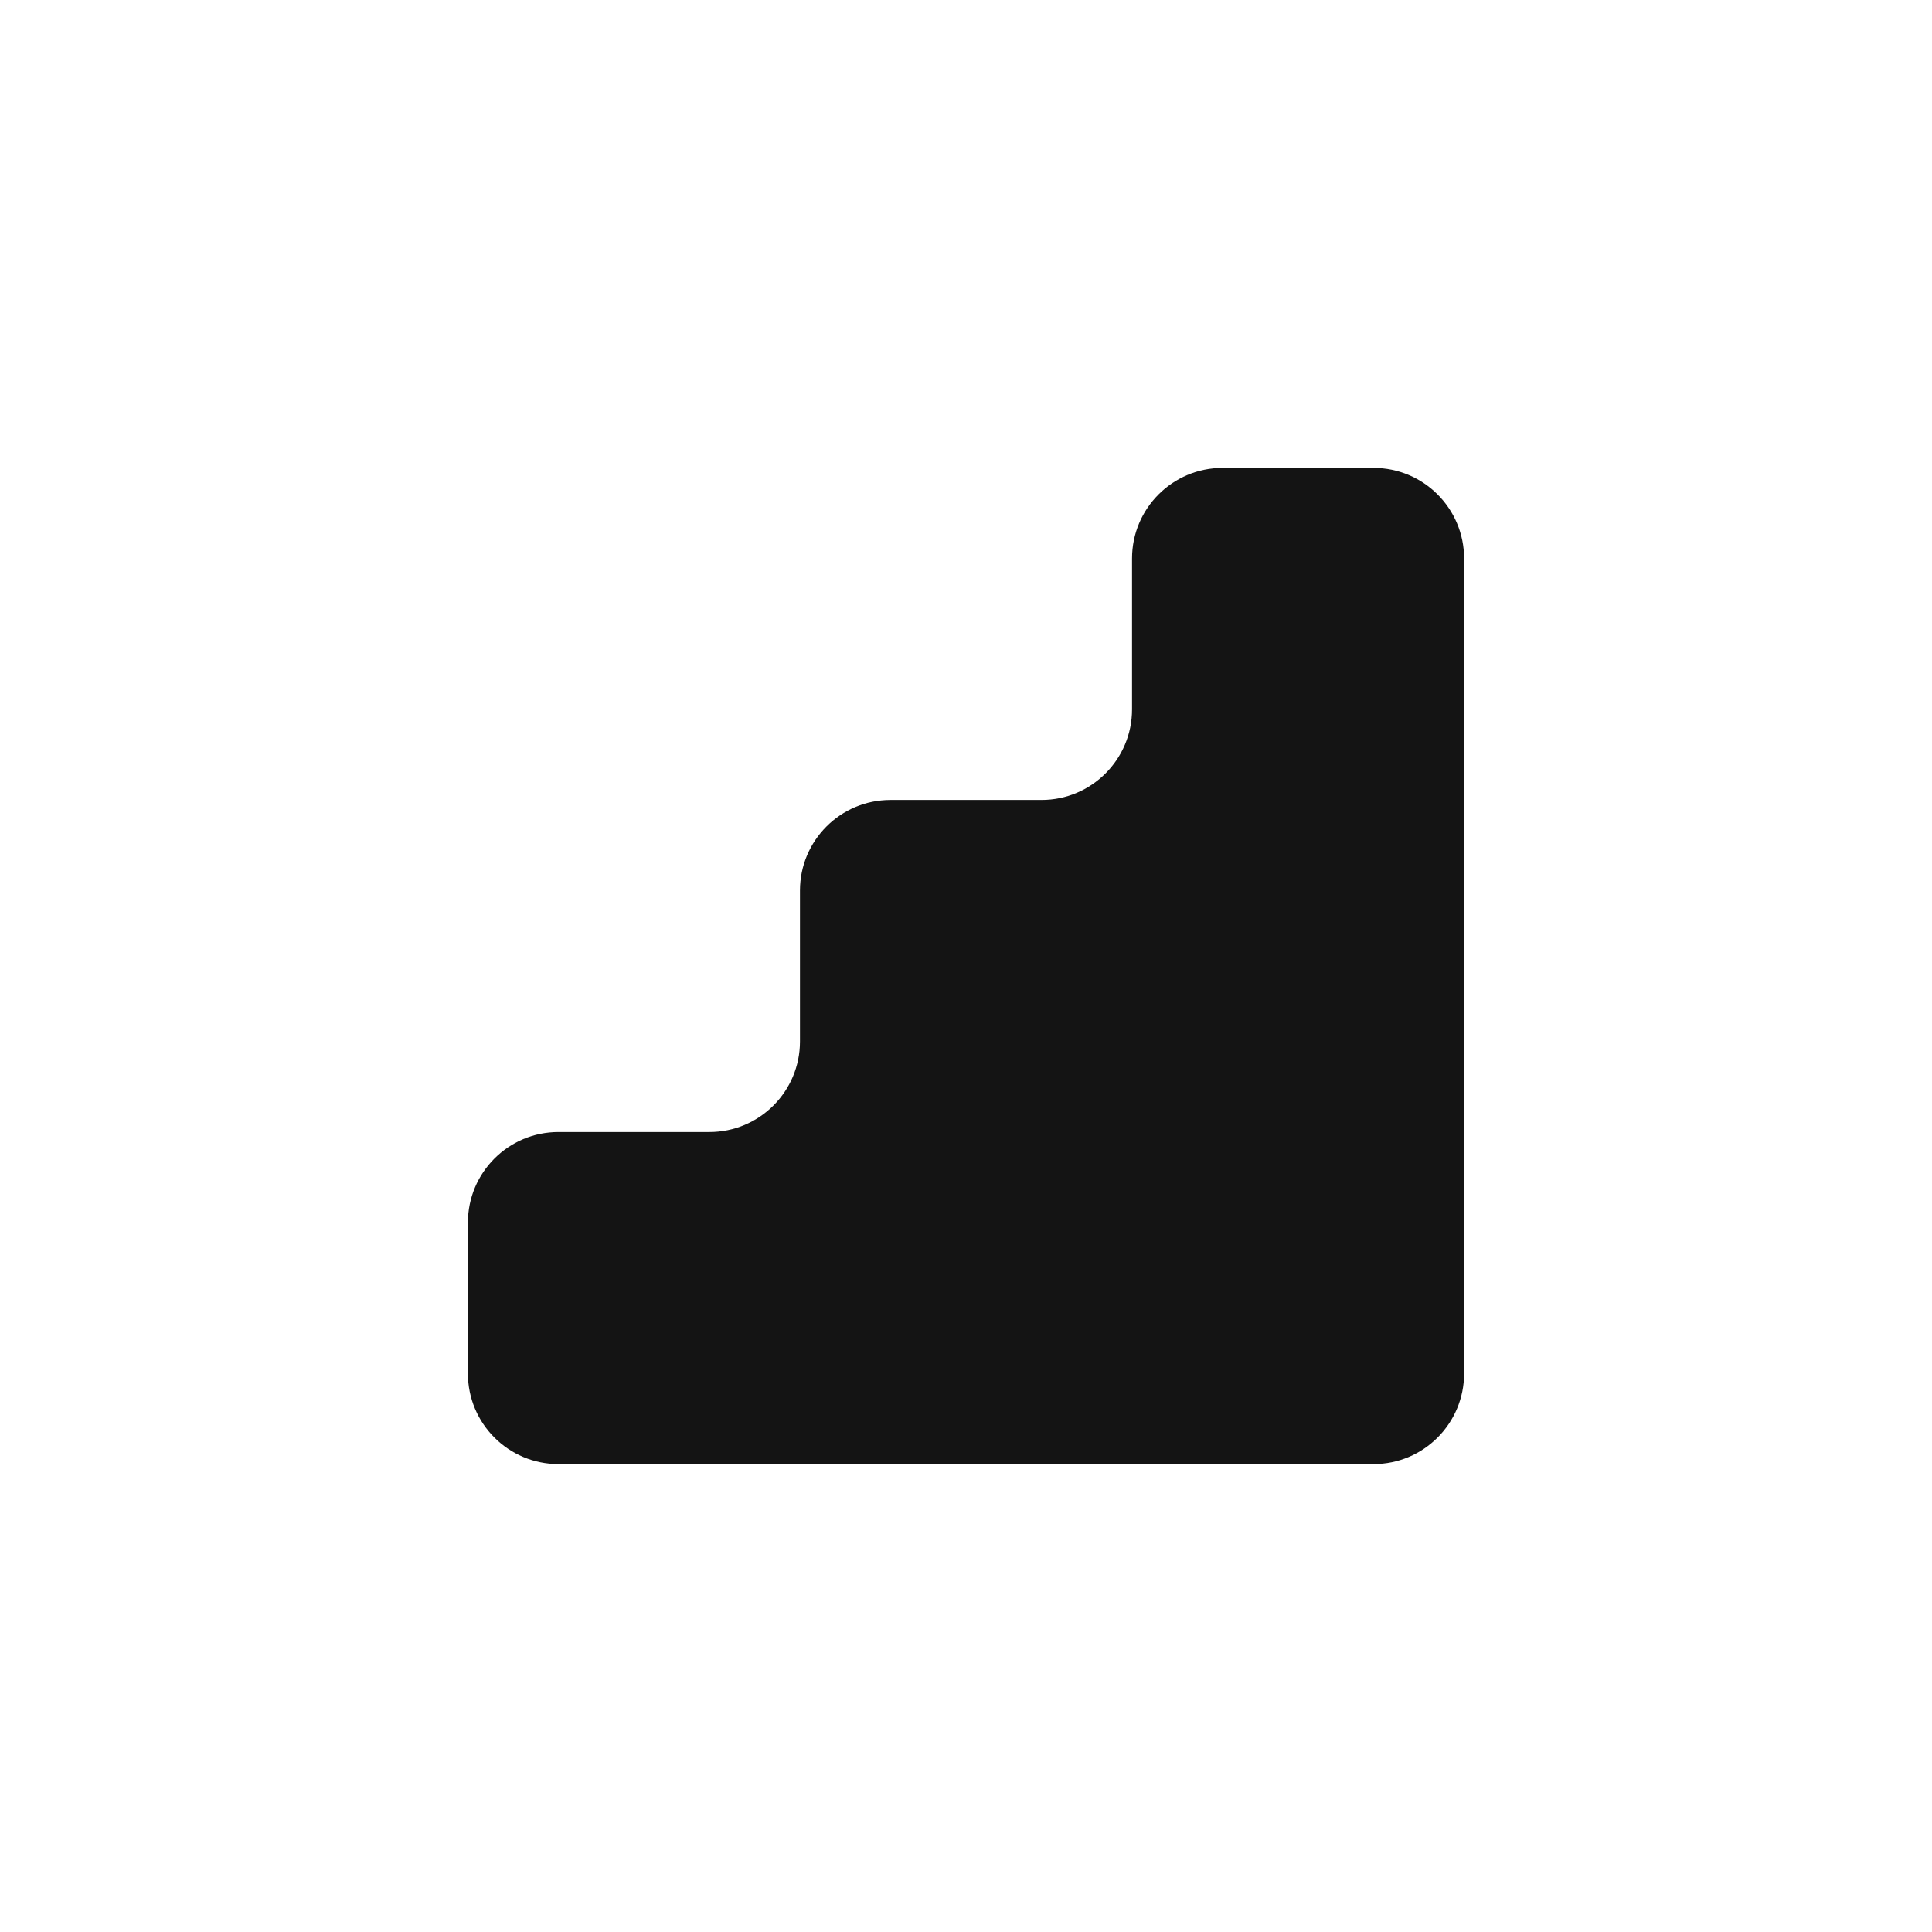
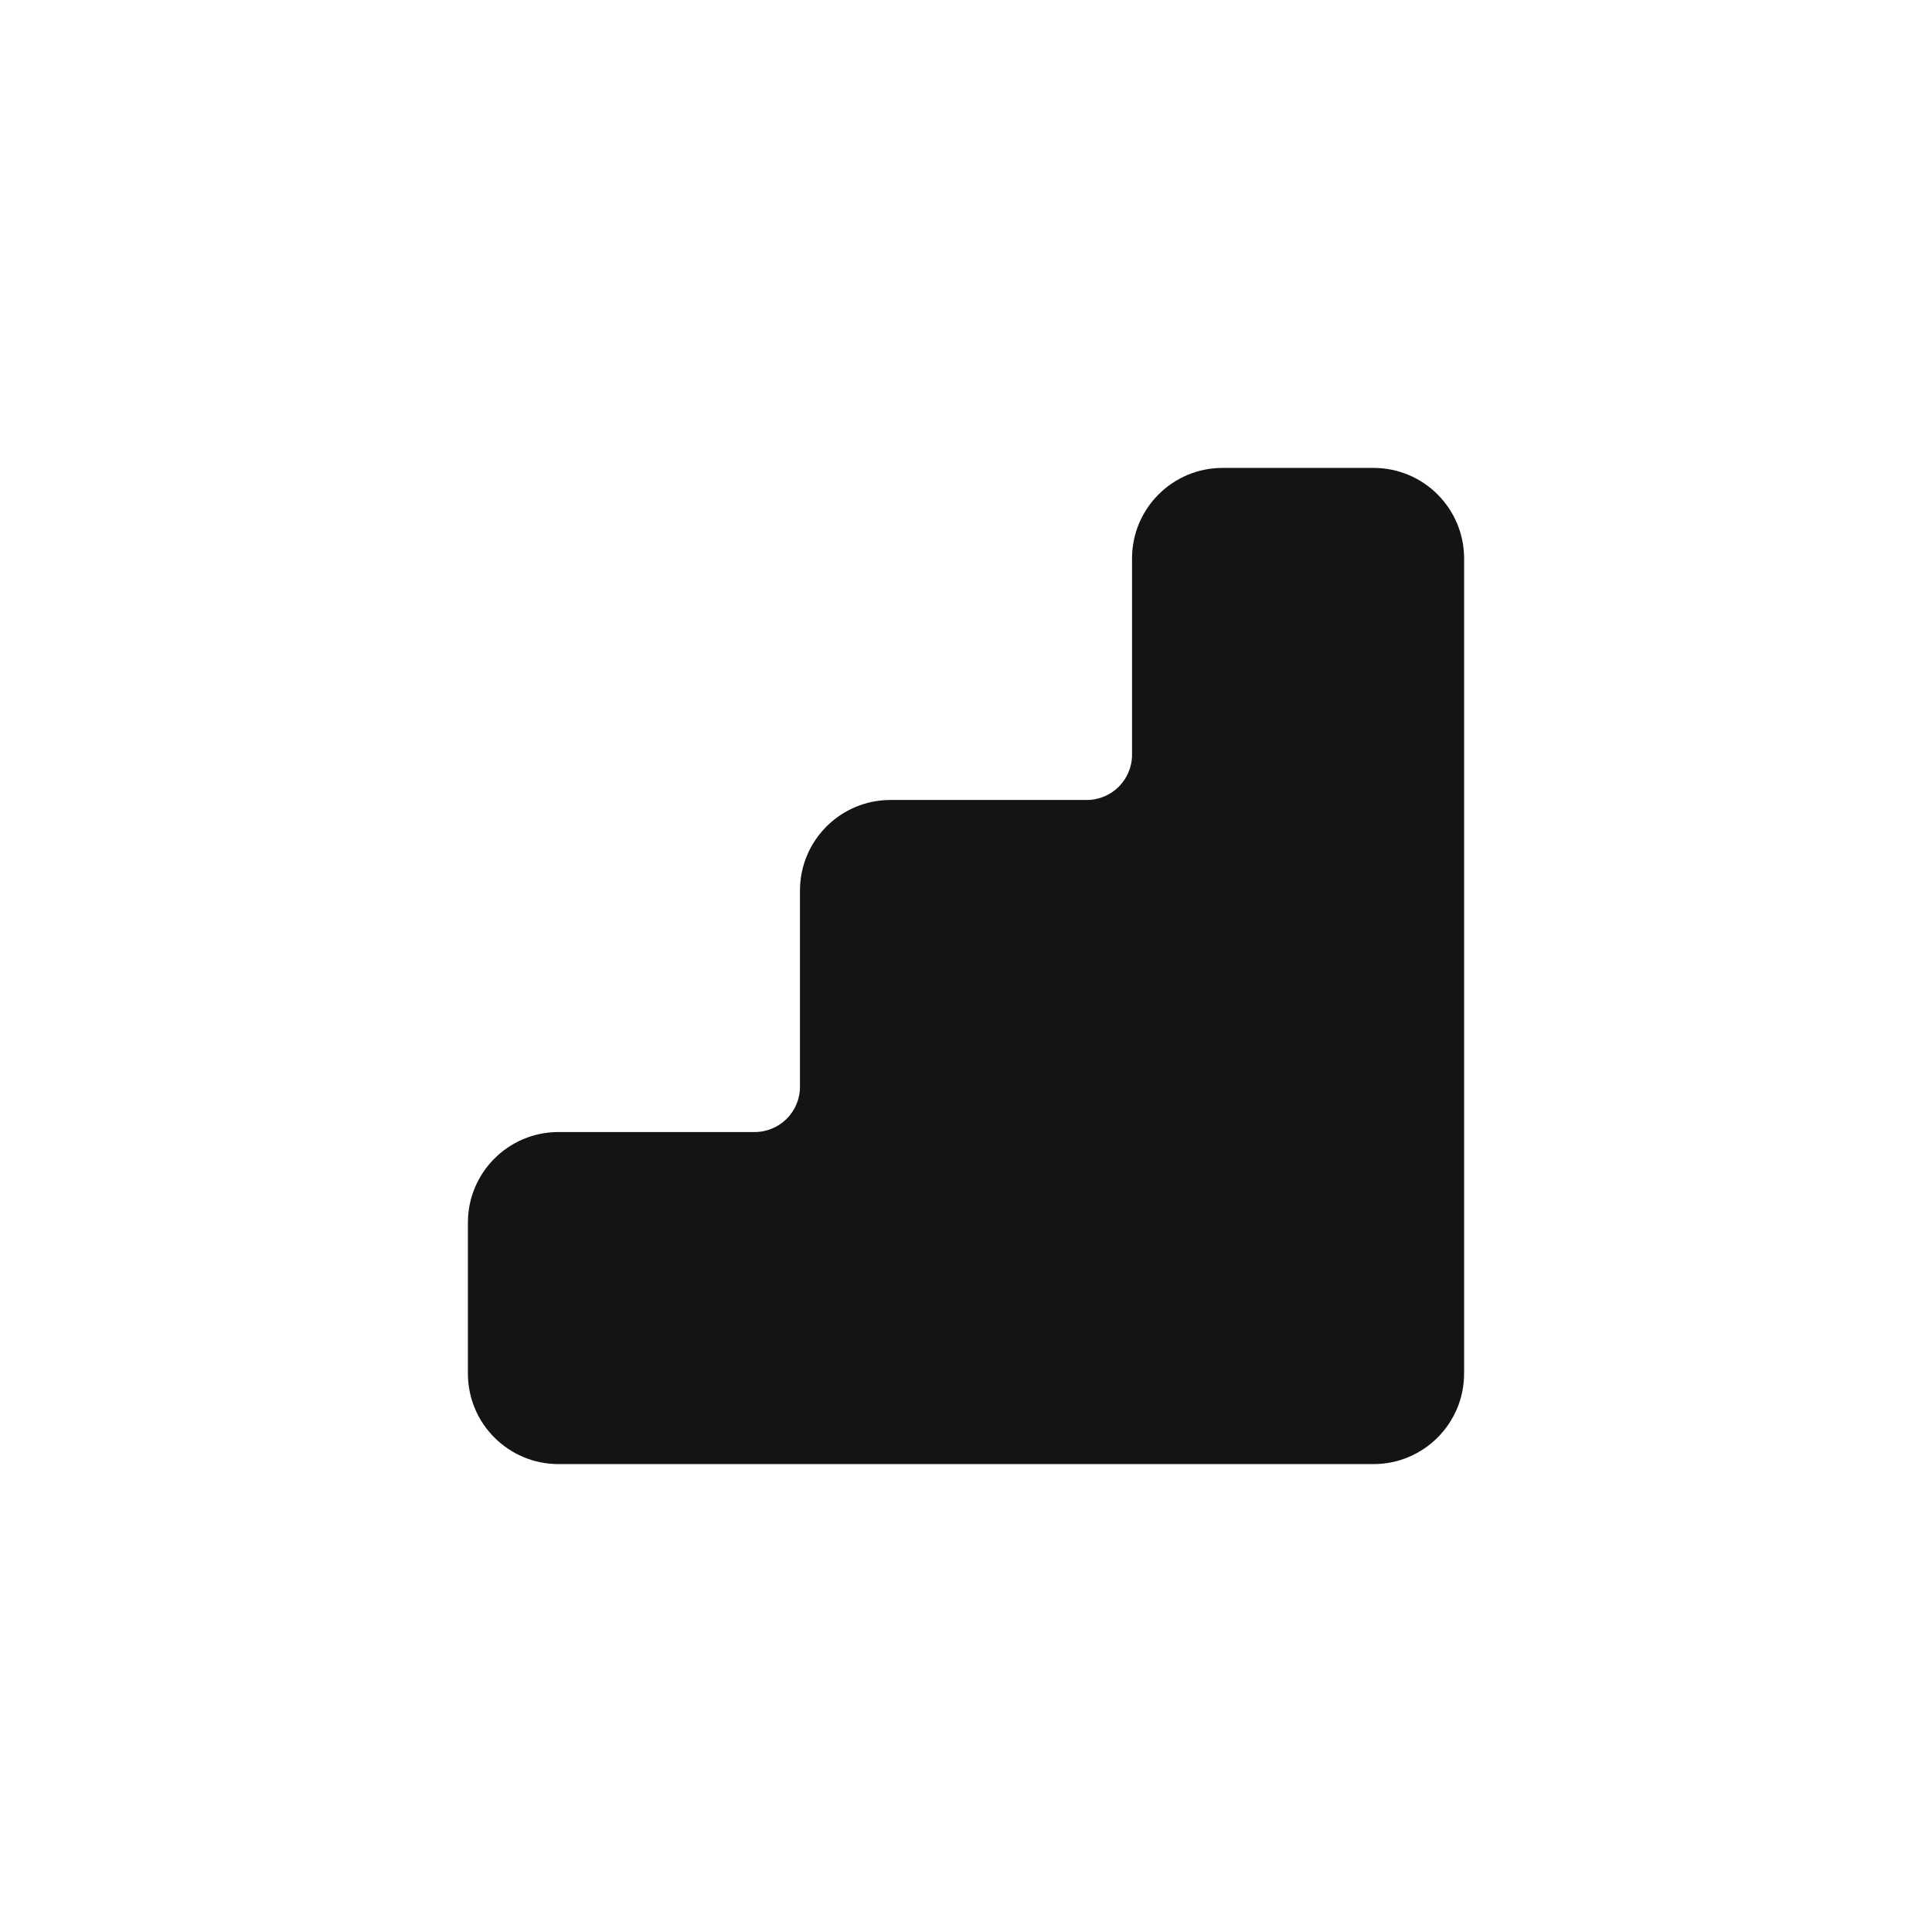
<svg xmlns="http://www.w3.org/2000/svg" width="1024" height="1024" viewBox="0 0 256 256">
-   <path d="M182 194 L74 194 A12 12 0 0 1 62 182 L62 162 A12 12 0 0 1 74 150 L94 150 A12 12 0 0 0 106 138 L106 118 A12 12 0 0 1 118 106 L138 106 A12 12 0 0 0 150 94 L150 74 A12 12 0 0 1 162 62 L182 62 A12 12 0 0 1 194 74 L194 182 A12 12 0 0 1 182 194 Z" fill="#141414" />
+   <path d="M182 194 L74 194 A12 12 0 0 1 62 182 L62 162 A12 12 0 0 1 74 150 L100 150 A6 6 0 0 0 106 144 L106 118 A12 12 0 0 1 118 106 L144 106 A6 6 0 0 0 150 100 L150 74 A12 12 0 0 1 162 62 L182 62 A12 12 0 0 1 194 74 L194 182 A12 12 0 0 1 182 194 Z" fill="#141414" />
</svg>
